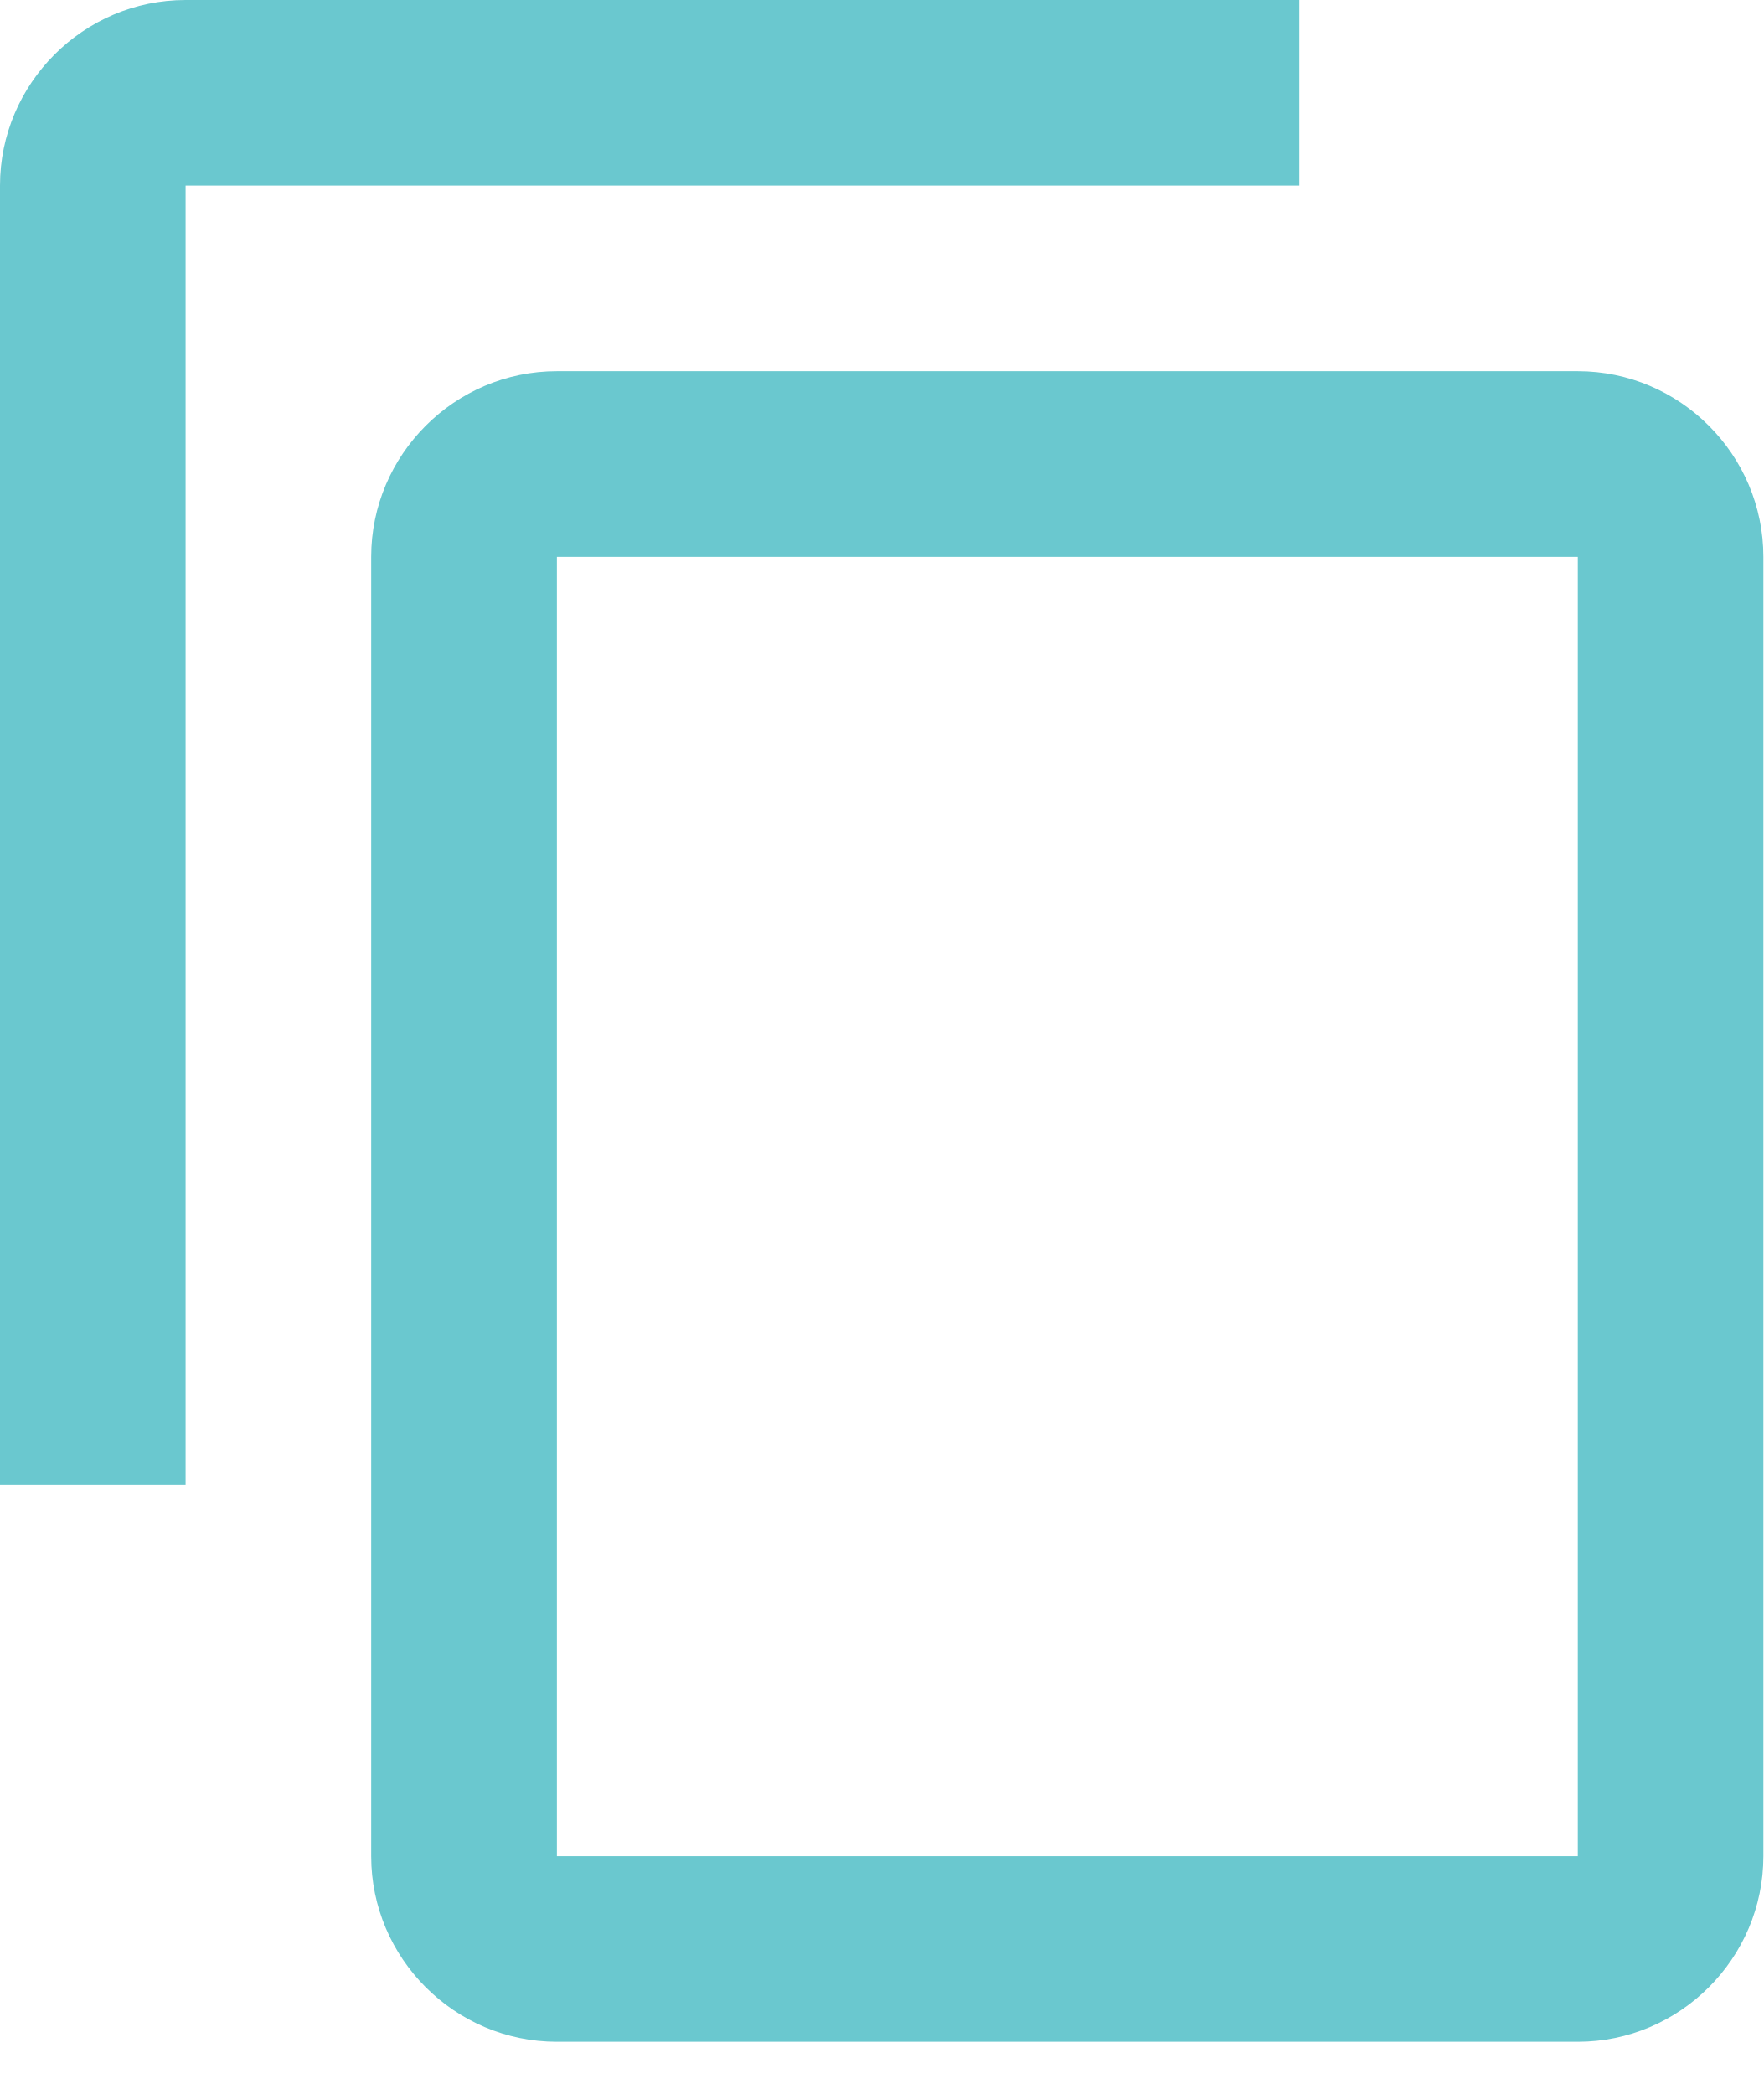
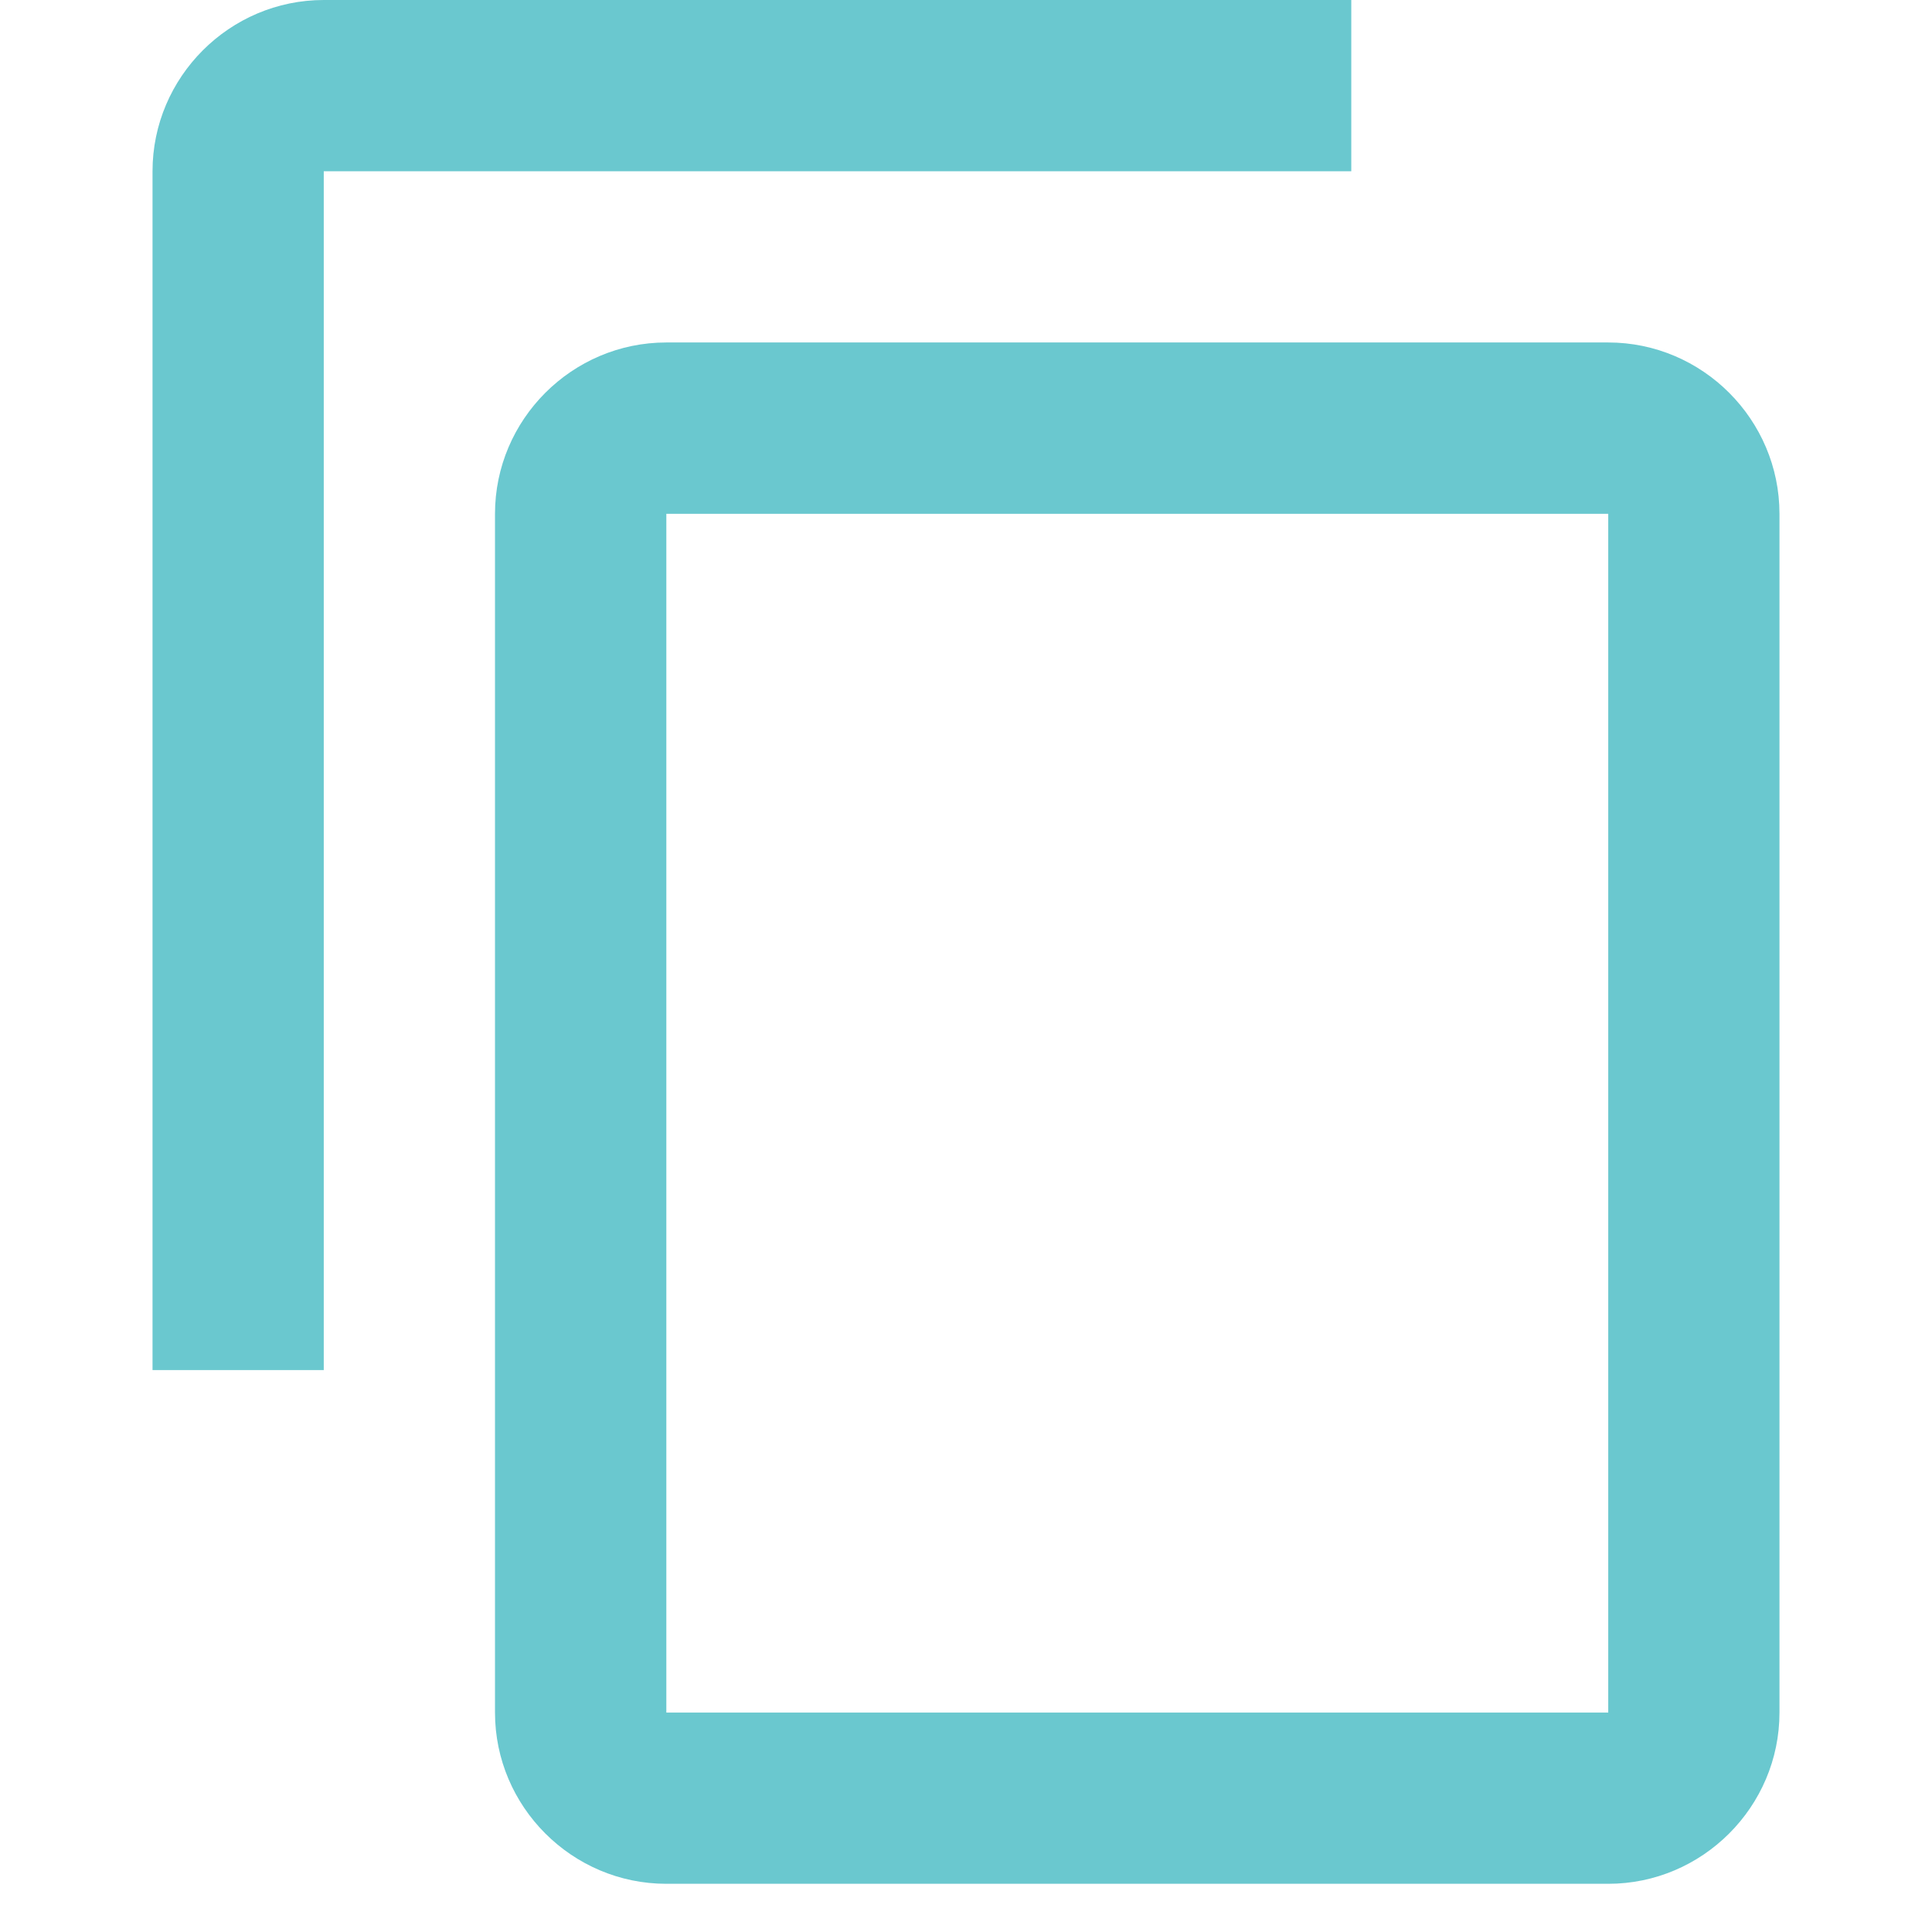
- <svg xmlns="http://www.w3.org/2000/svg" width="16px" height="19px" viewBox="0 0 16 19" version="1.1">
+ <svg xmlns="http://www.w3.org/2000/svg" width="16px" height="16px" viewBox="0 0 16 19" version="1.1">
  <defs />
  <g id="Desktop" stroke="none" stroke-width="1" fill="none" fill-rule="evenodd">
    <g id="Microstep-Search" transform="translate(-251, -587)" fill="#6AC8CF">
      <g id="col-left" transform="translate(251, 492)">
        <path d="M11.789,95 L1.684,95 C0.758,95 0,95.758 0,96.684 L0,108.474 L1.684,108.474 L1.684,96.684 L11.789,96.684 L11.789,95 L11.789,95 Z M14.316,98.368 L5.053,98.368 C4.126,98.368 3.368,99.126 3.368,100.053 L3.368,111.842 C3.368,112.768 4.126,113.526 5.053,113.526 L14.316,113.526 C15.242,113.526 16,112.768 16,111.842 L16,100.053 C16,99.126 15.242,98.368 14.316,98.368 L14.316,98.368 Z M14.316,111.842 L5.053,111.842 L5.053,100.053 L14.316,100.053 L14.316,111.842 L14.316,111.842 Z" id="copy" />
      </g>
    </g>
  </g>
</svg>
